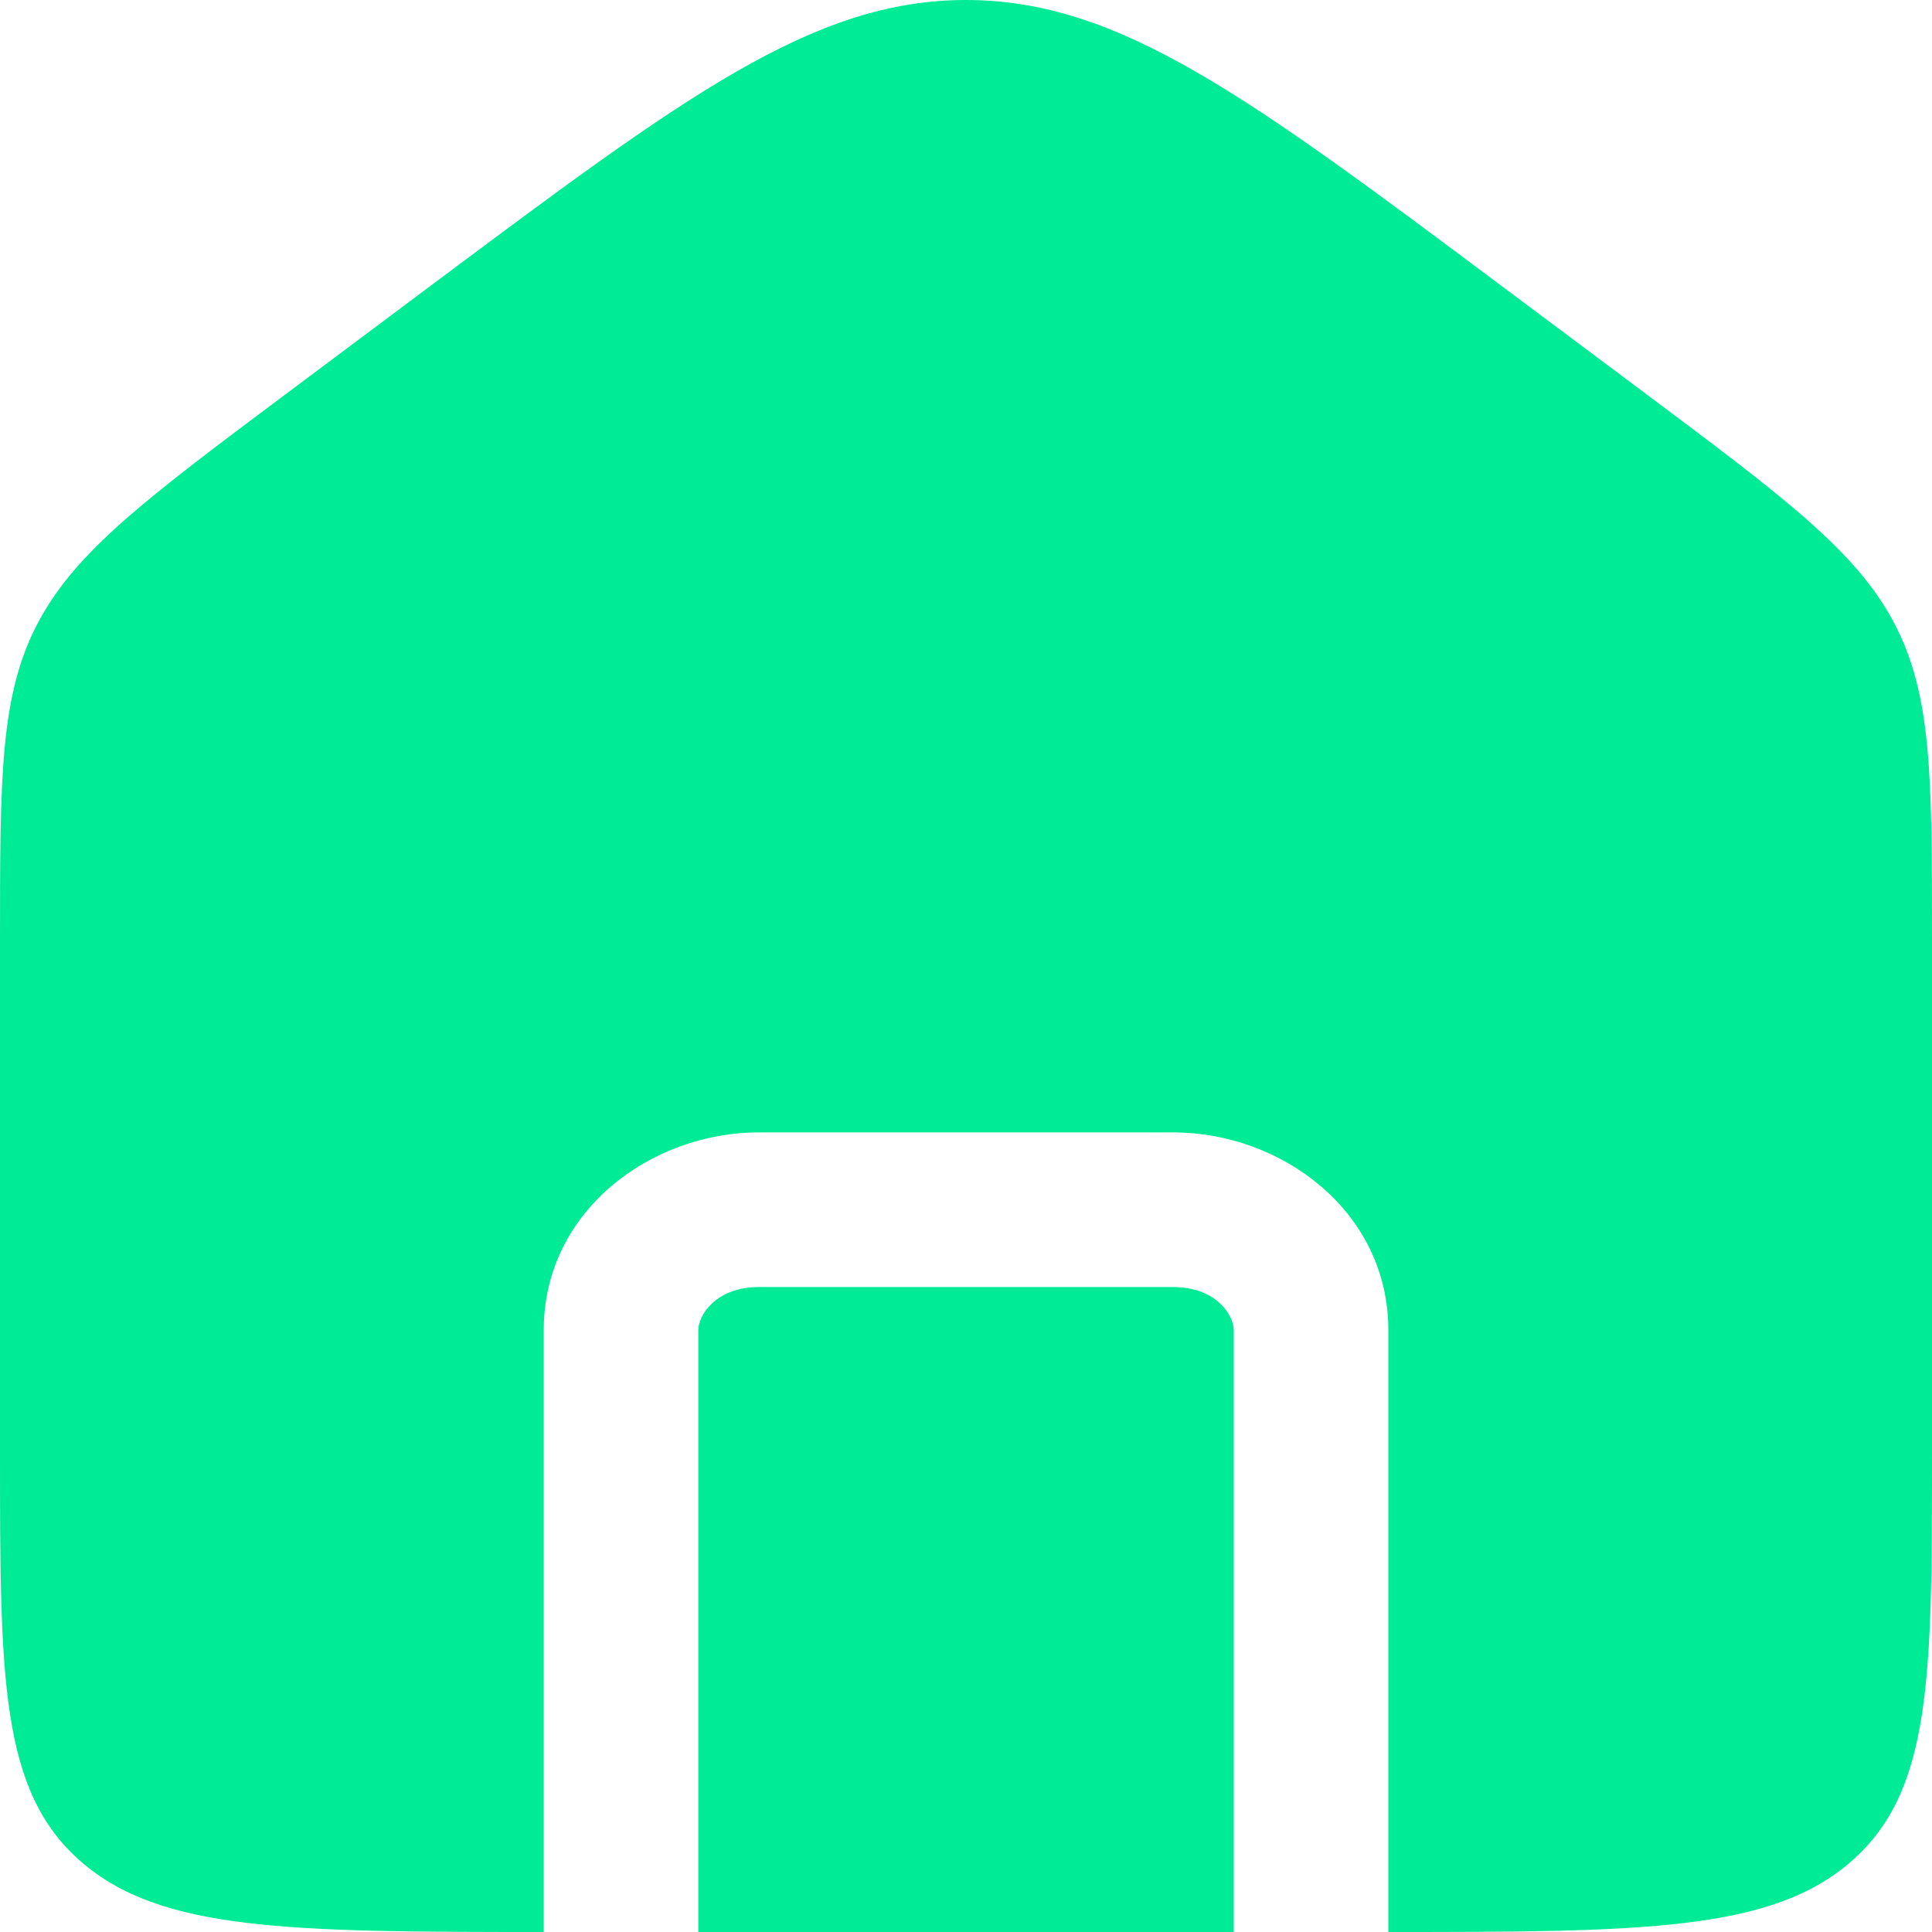
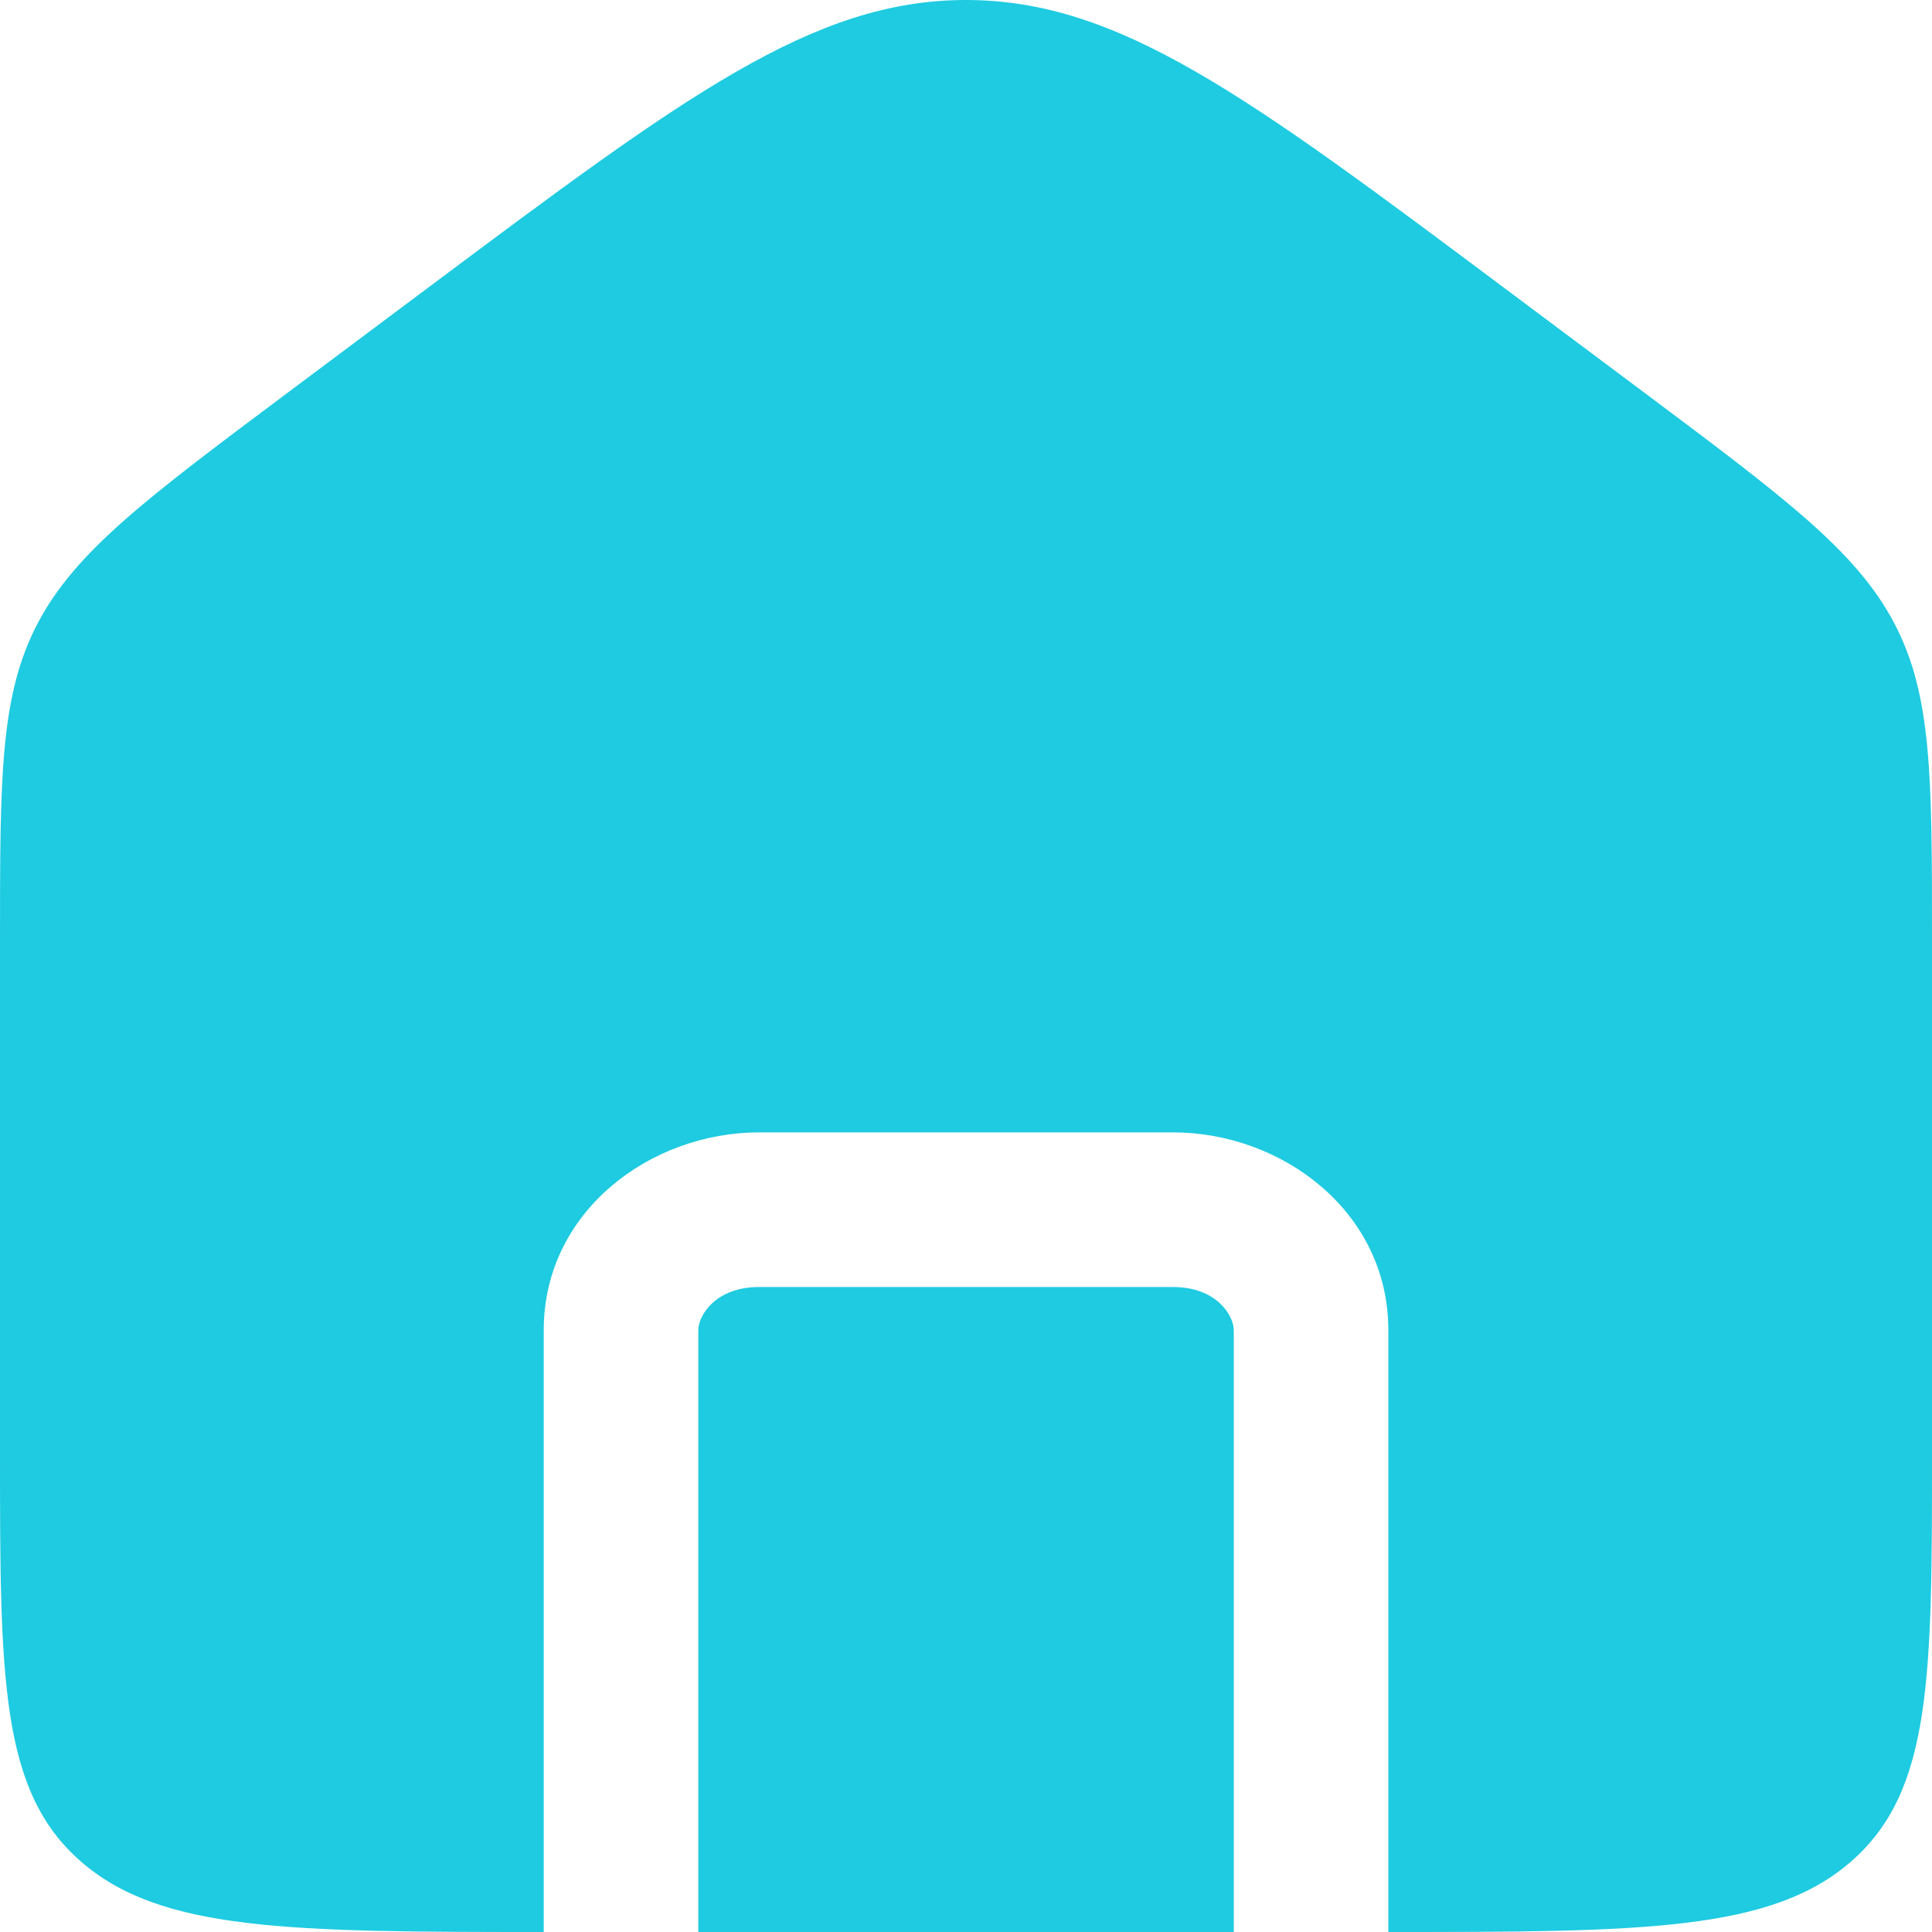
<svg xmlns="http://www.w3.org/2000/svg" width="25" height="25" viewBox="0 0 25 25" fill="none">
-   <path fill-rule="evenodd" clip-rule="evenodd" d="M0.49 8.061C0 8.991 0 10.049 0 12.164V18.769C0 21.706 0 23.175 1.046 24.087C2.081 24.99 3.74 25 7.036 25V17.211C7.036 15.675 8.416 14.653 9.822 14.653H15.179C16.585 14.653 17.965 15.675 17.965 17.211V25C21.26 25 22.919 24.99 23.954 24.087C25 23.175 25 21.706 25 18.769V12.164C25 10.049 25 8.991 24.51 8.061C24.02 7.132 23.099 6.444 21.259 5.067L19.473 3.732C16.145 1.244 14.482 0 12.5 0C10.518 0 8.855 1.244 5.527 3.732L3.742 5.067C1.901 6.444 0.98 7.132 0.49 8.061ZM15.965 25V17.211C15.965 17.027 15.746 16.654 15.179 16.654H9.822C9.255 16.654 9.036 17.027 9.036 17.211V25H15.965Z" fill="#00EB96" />
+   <path fill-rule="evenodd" clip-rule="evenodd" d="M0.49 8.061C0 8.991 0 10.049 0 12.164V18.769C0 21.706 0 23.175 1.046 24.087C2.081 24.99 3.74 25 7.036 25V17.211C7.036 15.675 8.416 14.653 9.822 14.653H15.179C16.585 14.653 17.965 15.675 17.965 17.211V25C21.26 25 22.919 24.99 23.954 24.087C25 23.175 25 21.706 25 18.769V12.164C25 10.049 25 8.991 24.51 8.061C24.02 7.132 23.099 6.444 21.259 5.067L19.473 3.732C16.145 1.244 14.482 0 12.5 0C10.518 0 8.855 1.244 5.527 3.732L3.742 5.067C1.901 6.444 0.98 7.132 0.49 8.061ZM15.965 25V17.211C15.965 17.027 15.746 16.654 15.179 16.654H9.822C9.255 16.654 9.036 17.027 9.036 17.211V25H15.965Z" fill="#1ECBE1" />
</svg>
